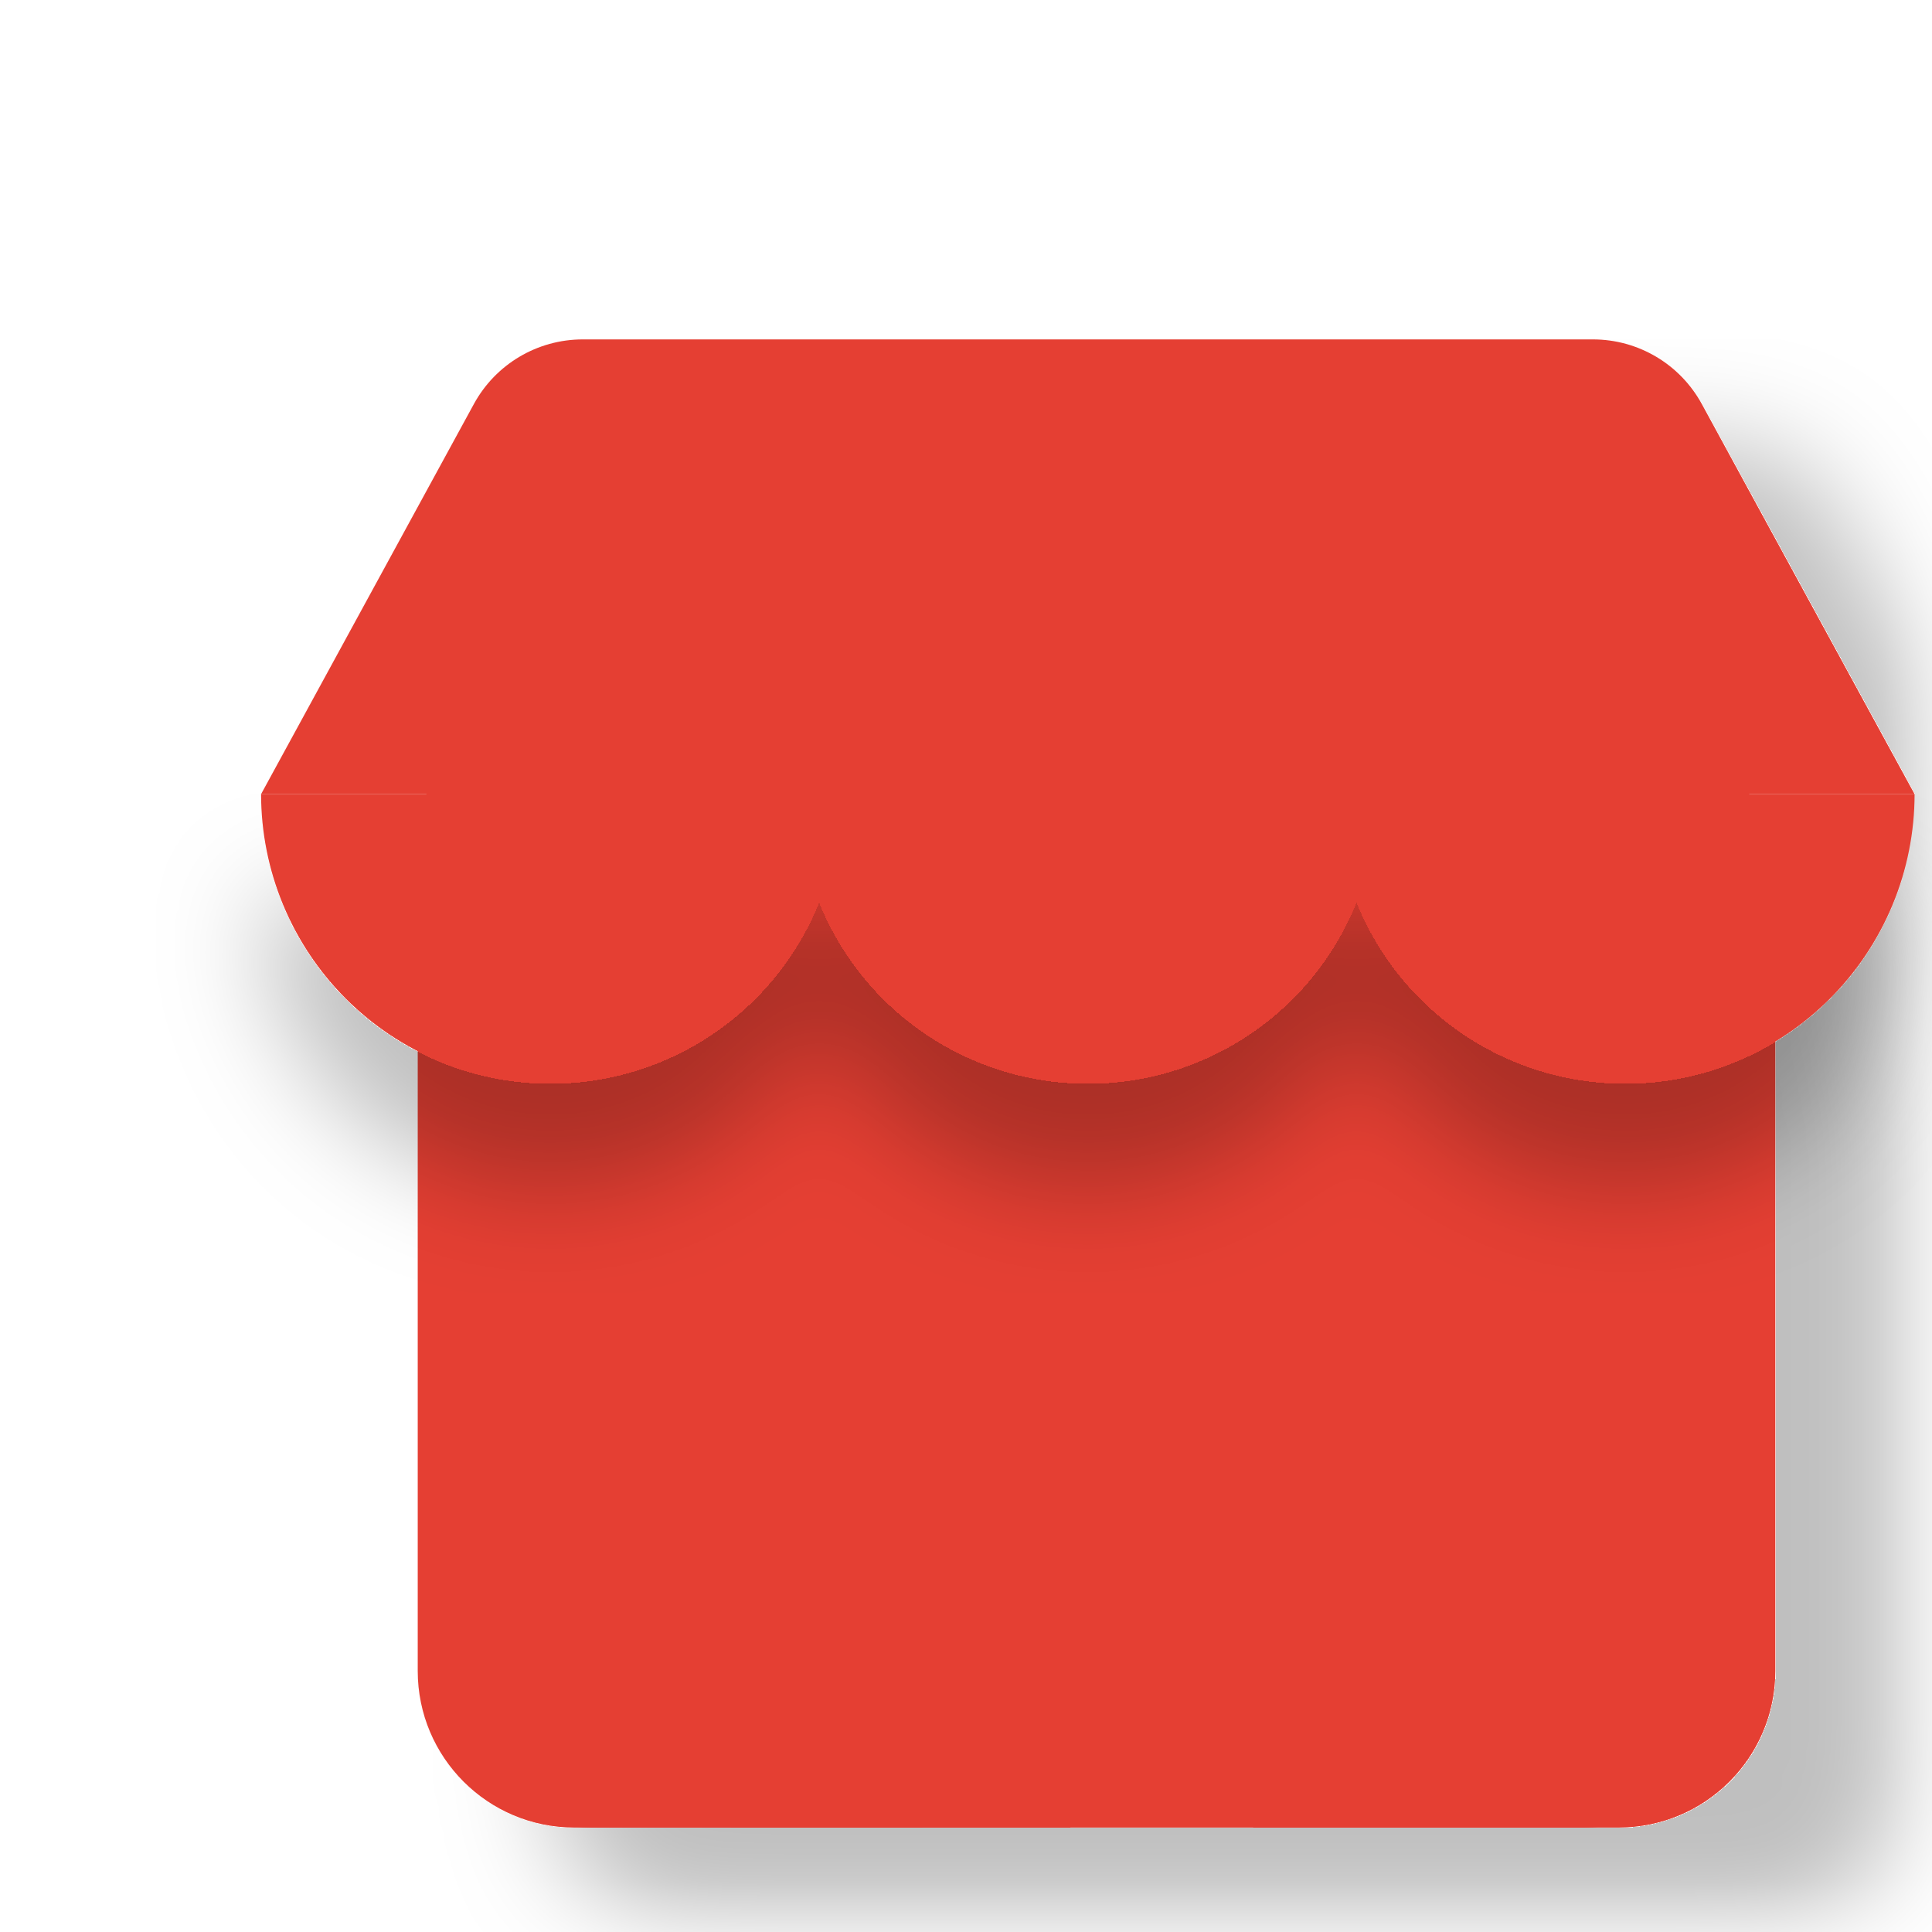
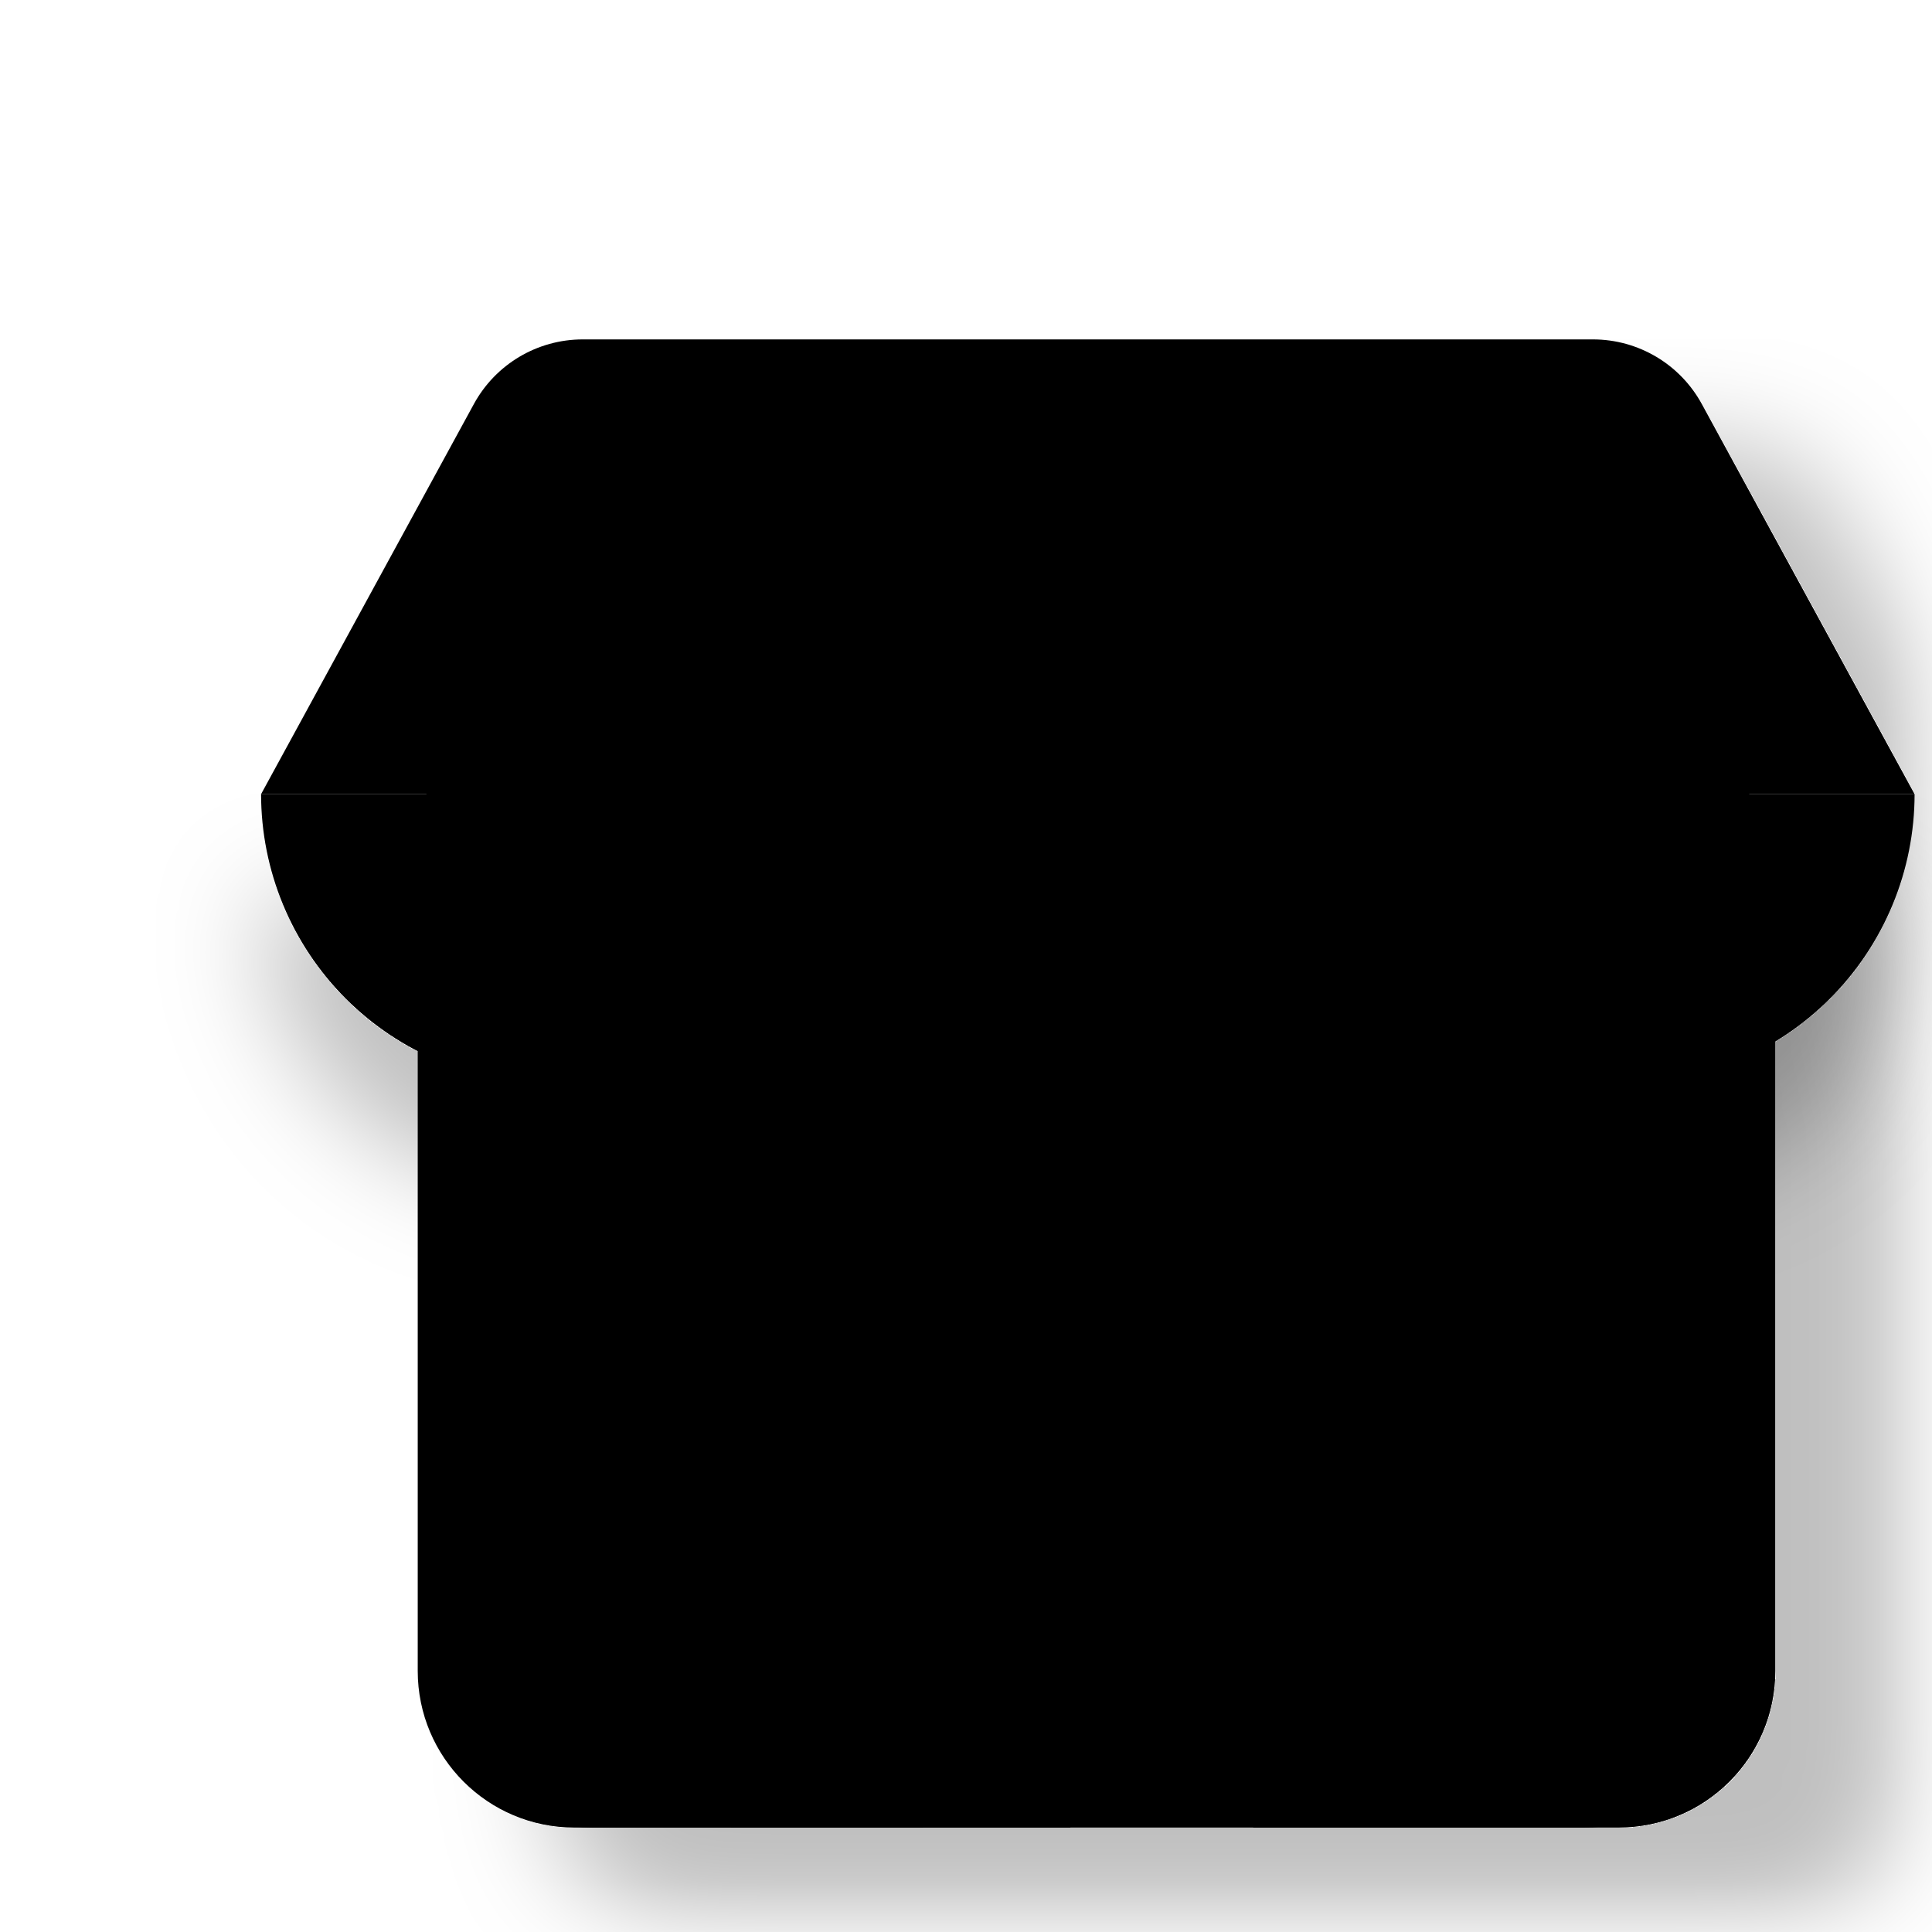
<svg xmlns="http://www.w3.org/2000/svg" width="84" height="84" viewBox="0 0 74 74" fill="none">
  <g filter="url(#filter0_d_3199_128)">
-     <path d="M18.15 15.476C18.982 13.95 20.581 13 22.32 13H61.014C62.752 13 64.351 13.95 65.184 15.476L73.333 30.417H67V63.667C67 67.165 64.165 70 60.667 70H48V58.917C48 56.293 45.873 54.167 43.25 54.167H40.083C37.46 54.167 35.333 56.293 35.333 58.917V70H22.667C19.169 70 16.333 67.165 16.333 63.667V30.417H10L18.15 15.476Z" fill="#E53F33" />
-     <rect x="16" y="33" width="52" height="37" rx="6" fill="#E53F33" />
+     <path d="M18.15 15.476C18.982 13.95 20.581 13 22.32 13H61.014C62.752 13 64.351 13.95 65.184 15.476L73.333 30.417H67V63.667C67 67.165 64.165 70 60.667 70H48V58.917C48 56.293 45.873 54.167 43.25 54.167H40.083C37.46 54.167 35.333 56.293 35.333 58.917V70H22.667C19.169 70 16.333 67.165 16.333 63.667V30.417H10L18.15 15.476Z" fill="currentColor" />
+     <rect x="16" y="33" width="52" height="37" rx="6" fill="currentColor" />
  </g>
-   <rect x="49" y="45" width="13" height="13" rx="2" fill="#E53F33" />
+   <rect x="49" y="45" width="13" height="13" rx="2" fill="currentColor" />
  <g filter="url(#filter1_d_3199_128)">
-     <path d="M73.333 30.416C73.333 31.872 73.046 33.312 72.489 34.657C71.932 36.002 71.116 37.224 70.087 38.253C69.058 39.282 67.836 40.098 66.491 40.655C65.147 41.212 63.706 41.499 62.25 41.499C60.794 41.499 59.353 41.212 58.009 40.655C56.664 40.098 55.442 39.282 54.413 38.253C53.384 37.224 52.568 36.002 52.011 34.657L51.958 34.529C51.406 35.911 50.576 37.181 49.504 38.253C47.425 40.331 44.606 41.499 41.667 41.499C38.727 41.499 35.908 40.331 33.829 38.253C32.757 37.181 31.927 35.911 31.375 34.529L31.323 34.657C30.766 36.002 29.95 37.224 28.921 38.253C27.892 39.282 26.67 40.098 25.325 40.655C23.98 41.212 22.538 41.499 21.083 41.499C19.628 41.499 18.186 41.212 16.842 40.655C15.497 40.098 14.275 39.282 13.246 38.253C12.217 37.224 11.401 36.002 10.844 34.657C10.287 33.313 10 31.871 10 30.416H73.333Z" fill="#E53F33" />
+     <path d="M73.333 30.416C73.333 31.872 73.046 33.312 72.489 34.657C71.932 36.002 71.116 37.224 70.087 38.253C69.058 39.282 67.836 40.098 66.491 40.655C65.147 41.212 63.706 41.499 62.25 41.499C60.794 41.499 59.353 41.212 58.009 40.655C56.664 40.098 55.442 39.282 54.413 38.253C53.384 37.224 52.568 36.002 52.011 34.657L51.958 34.529C51.406 35.911 50.576 37.181 49.504 38.253C47.425 40.331 44.606 41.499 41.667 41.499C38.727 41.499 35.908 40.331 33.829 38.253C32.757 37.181 31.927 35.911 31.375 34.529L31.323 34.657C30.766 36.002 29.95 37.224 28.921 38.253C27.892 39.282 26.67 40.098 25.325 40.655C23.98 41.212 22.538 41.499 21.083 41.499C19.628 41.499 18.186 41.212 16.842 40.655C15.497 40.098 14.275 39.282 13.246 38.253C12.217 37.224 11.401 36.002 10.844 34.657C10.287 33.313 10 31.871 10 30.416H73.333Z" fill="currentColor" />
  </g>
-   <path d="M28 56C28 54.343 29.343 53 31 53H38C39.657 53 41 54.343 41 56V70H28V56Z" fill="#E53F33" />
+   <path d="M28 56C28 54.343 29.343 53 31 53H38C39.657 53 41 54.343 41 56V70H28V56Z" fill="currentColor" />
  <defs>
    <filter id="filter0_d_3199_128" x="10" y="13" width="72.334" height="65" filterUnits="userSpaceOnUse" color-interpolation-filters="sRGB">
      <feFlood flood-opacity="0" result="BackgroundImageFix" />
      <feColorMatrix in="SourceAlpha" type="matrix" values="0 0 0 0 0 0 0 0 0 0 0 0 0 0 0 0 0 0 127 0" result="hardAlpha" />
      <feOffset dx="5" dy="4" />
      <feGaussianBlur stdDeviation="2" />
      <feComposite in2="hardAlpha" operator="out" />
      <feColorMatrix type="matrix" values="0 0 0 0 0 0 0 0 0 0 0 0 0 0 0 0 0 0 0.25 0" />
      <feBlend mode="normal" in2="BackgroundImageFix" result="effect1_dropShadow_3199_128" />
      <feBlend mode="normal" in="SourceGraphic" in2="effect1_dropShadow_3199_128" result="shape" />
    </filter>
    <filter id="filter1_d_3199_128" x="6" y="30.416" width="71.332" height="19.083" filterUnits="userSpaceOnUse" color-interpolation-filters="sRGB">
      <feFlood flood-opacity="0" result="BackgroundImageFix" />
      <feColorMatrix in="SourceAlpha" type="matrix" values="0 0 0 0 0 0 0 0 0 0 0 0 0 0 0 0 0 0 127 0" result="hardAlpha" />
      <feOffset dy="4" />
      <feGaussianBlur stdDeviation="2" />
      <feComposite in2="hardAlpha" operator="out" />
      <feColorMatrix type="matrix" values="0 0 0 0 0 0 0 0 0 0 0 0 0 0 0 0 0 0 0.25 0" />
      <feBlend mode="normal" in2="BackgroundImageFix" result="effect1_dropShadow_3199_128" />
      <feBlend mode="normal" in="SourceGraphic" in2="effect1_dropShadow_3199_128" result="shape" />
    </filter>
  </defs>
</svg>
